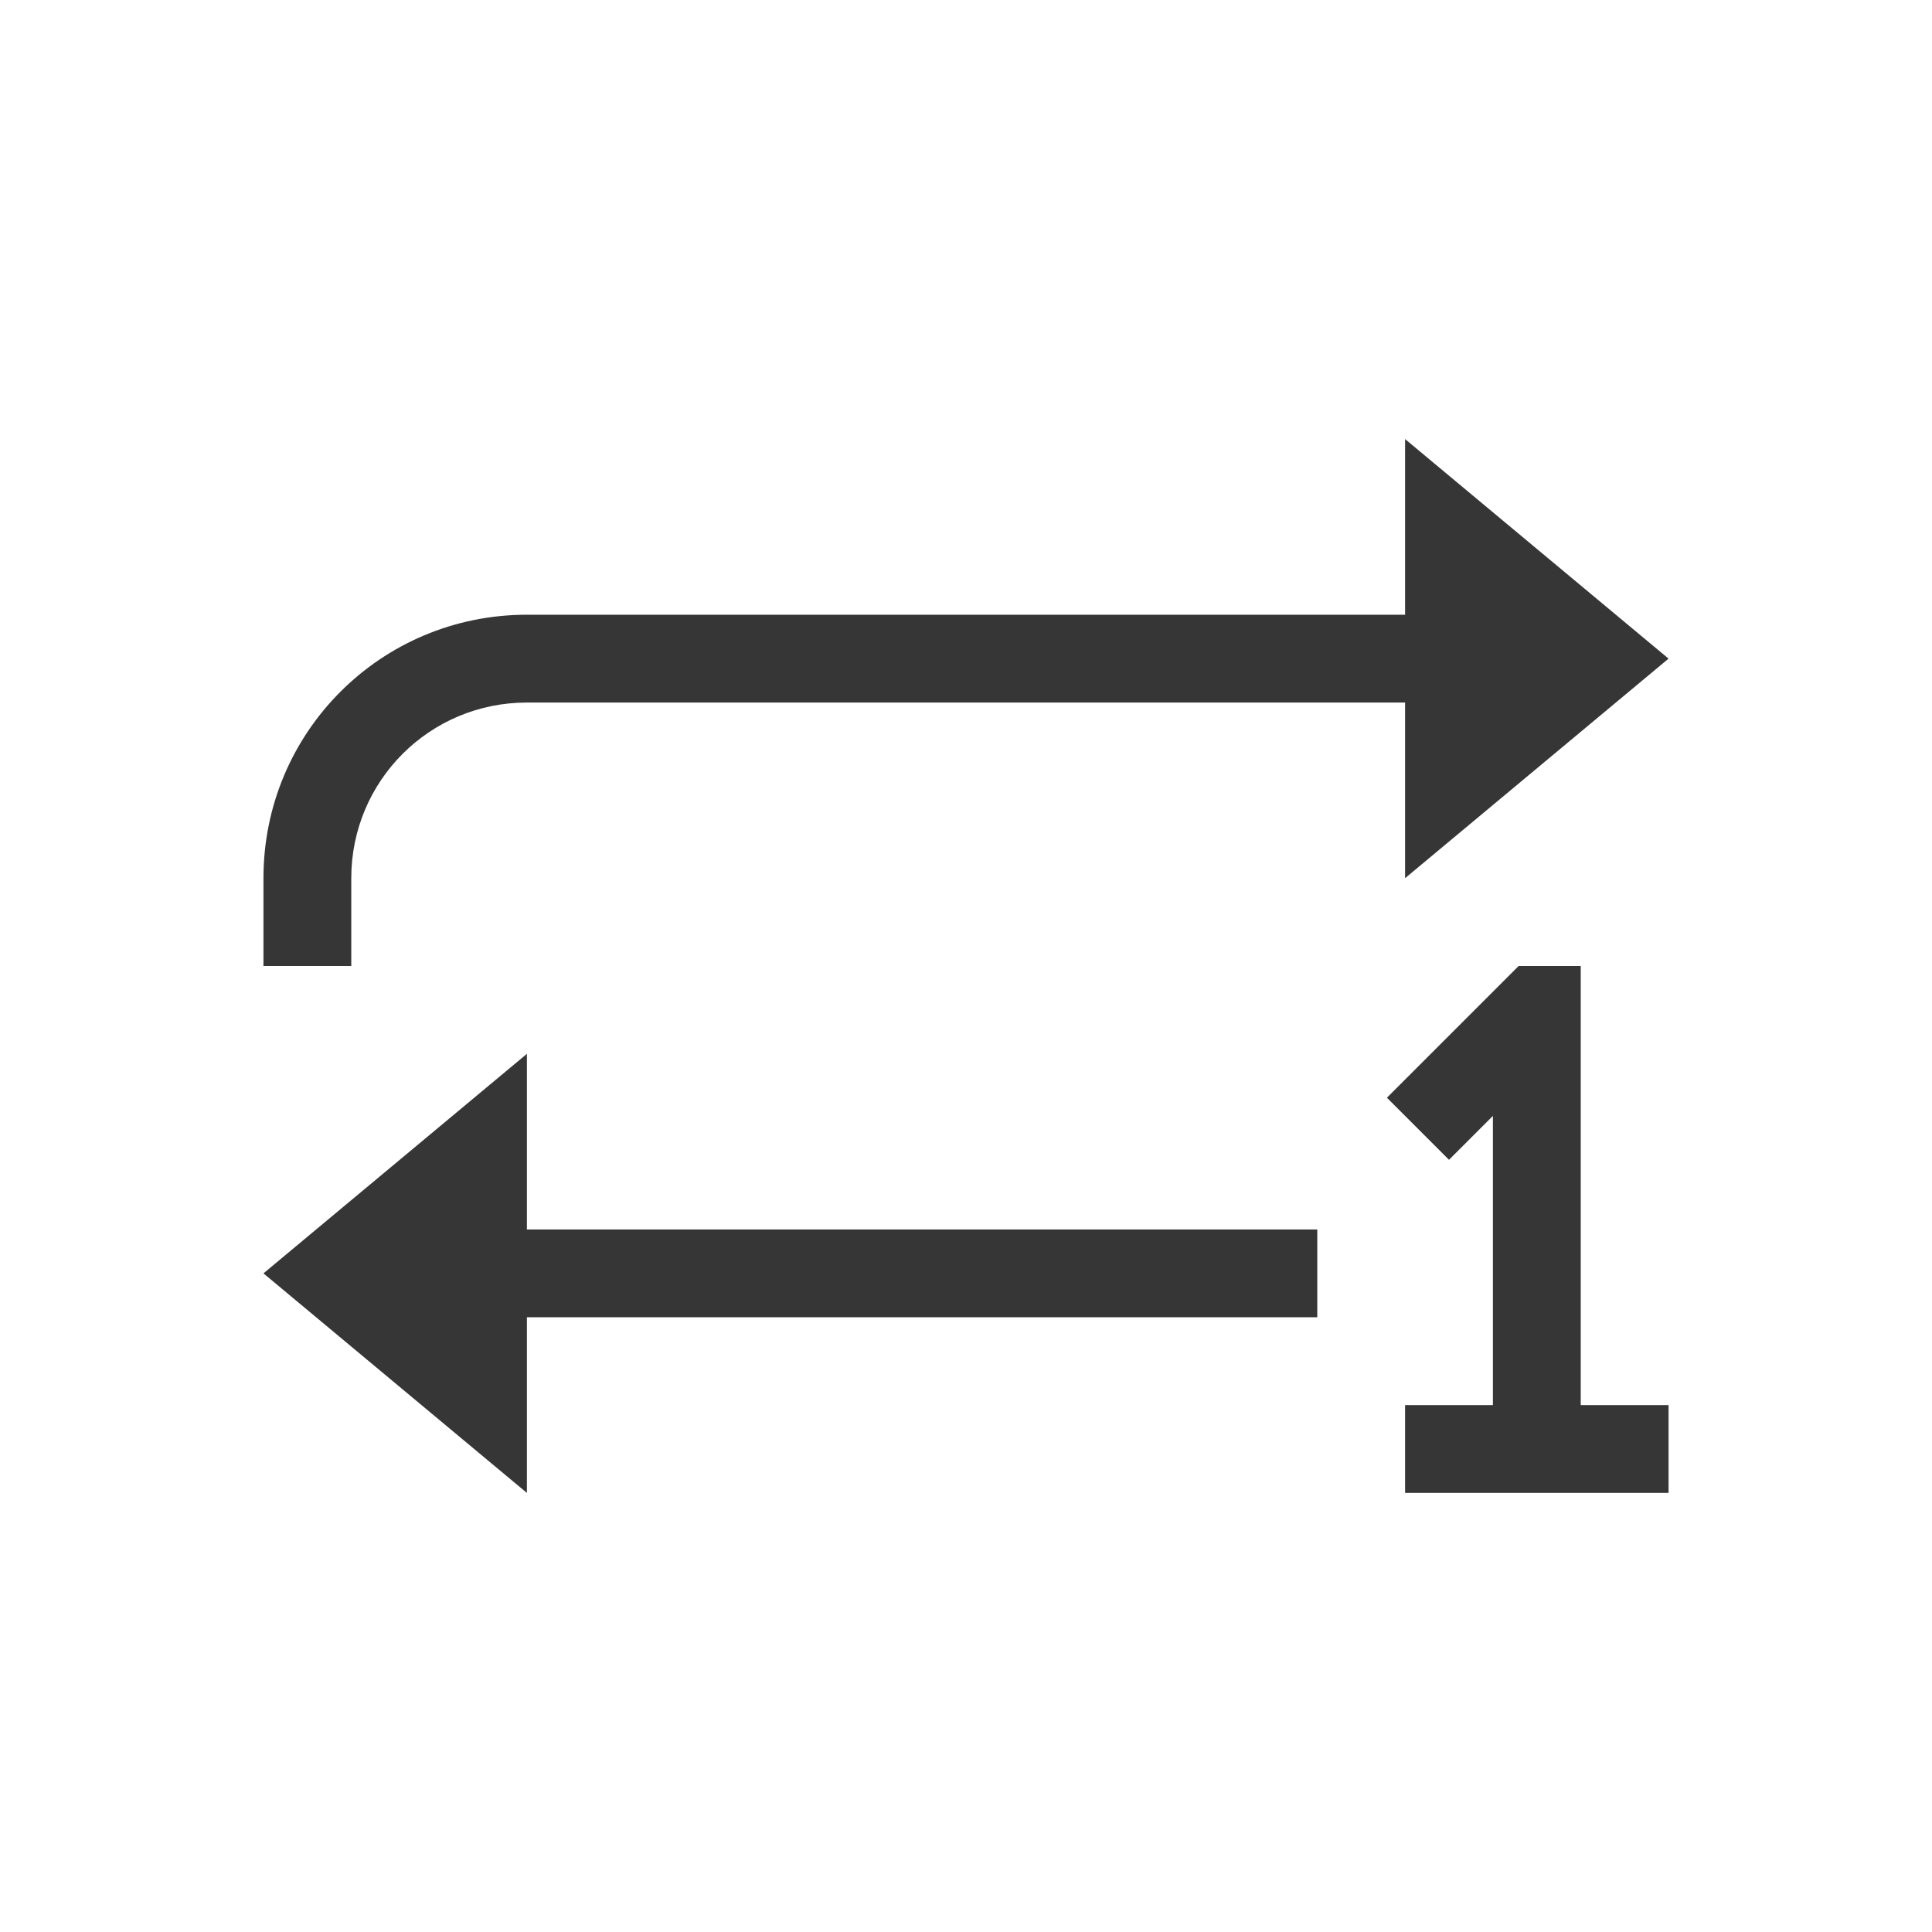
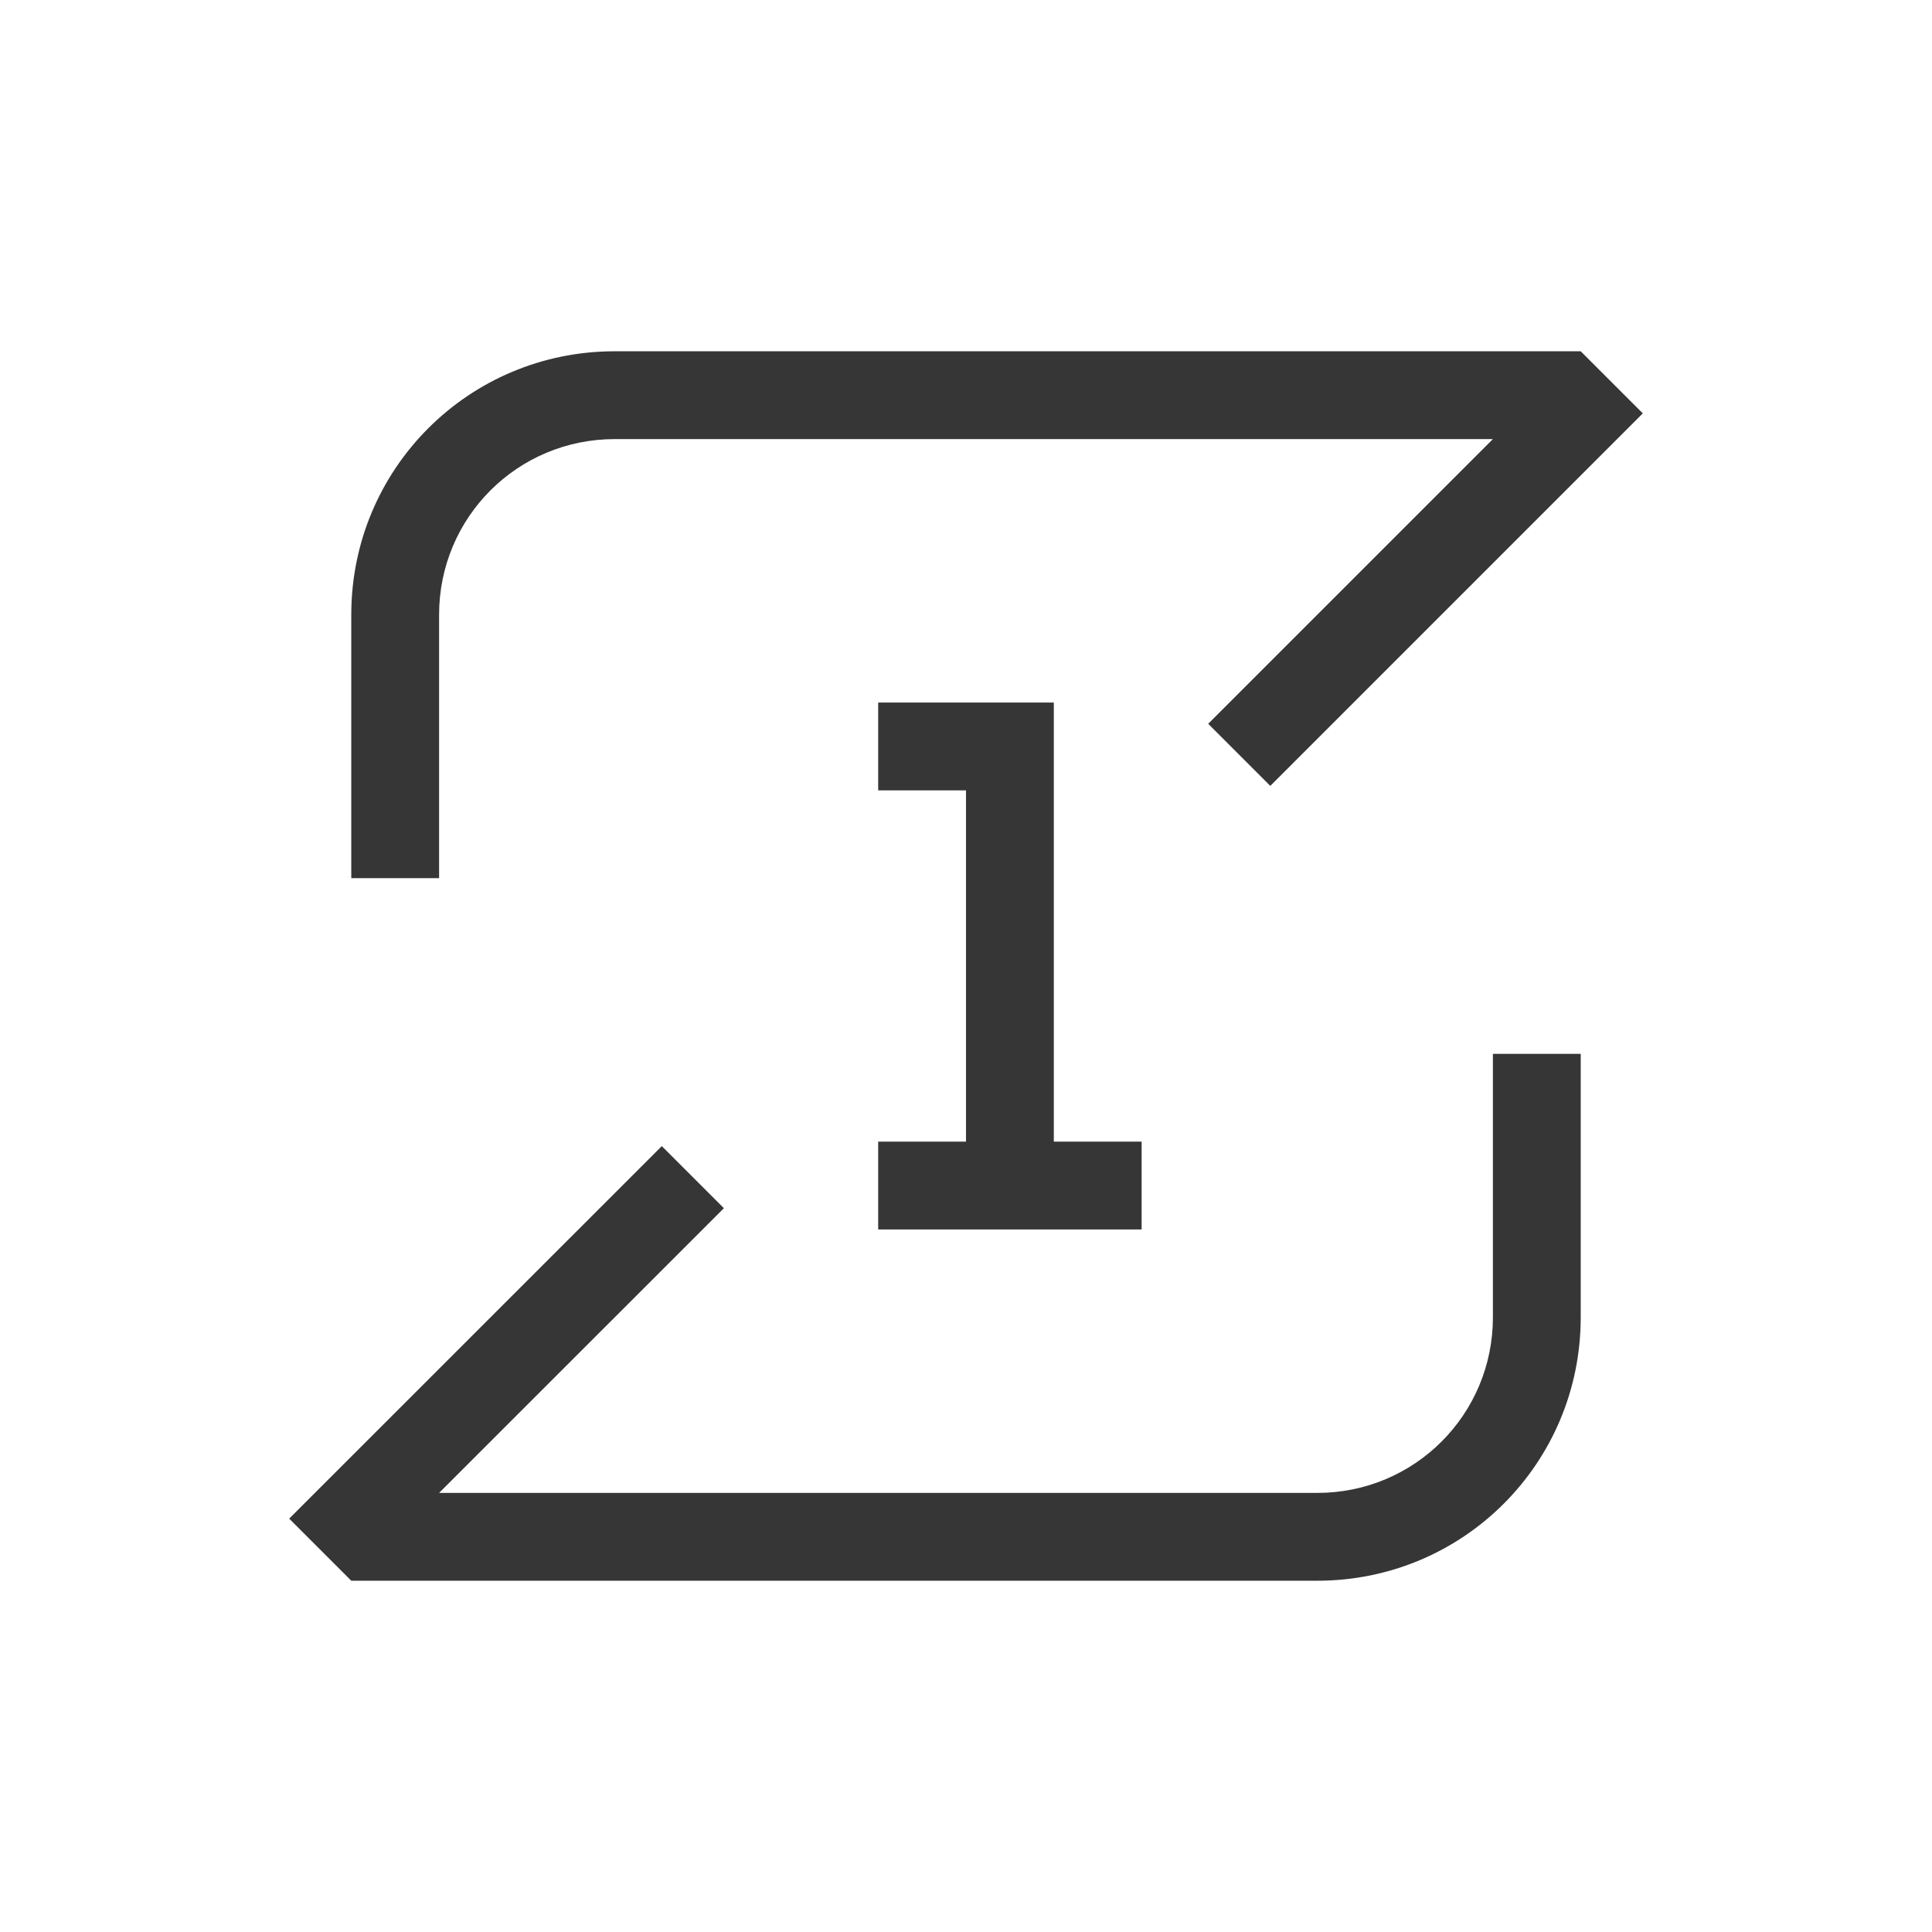
- <svg xmlns="http://www.w3.org/2000/svg" viewBox="0 0 22 22">
-   <style type="text/css" id="current-color-scheme">
-         .ColorScheme-Text {
-             color:#363636;
-         }
+ <svg xmlns="http://www.w3.org/2000/svg" width="22" height="22" viewBox="0 0 22 22" version="1.1" id="svg297">
+   <defs id="defs294">
+     <style type="text/css" id="current-color-scheme">
+       .ColorScheme-Text {
+         color:#363636;
+       }
    </style>
-   <g class="ColorScheme-Text" fill="currentColor">
-     <path d="m6 12-3 2.5 3 2.5v-2h9v-1h-9z" />
-     <path d="m16 5v2h-10c-1.662 0-3 1.338-3 3v1h1v-1c0-1.108.892-2 2-2h10v2l3-2.5z" />
-     <path d="m17.293 11-1.5 1.5.707.707.5-.5v3.293h-1v1h3v-1h-1v-5z" fill-rule="evenodd" />
-   </g>
+   </defs>
+   <path id="rect470" style="fill:currentColor;stroke-linecap:round;stroke-linejoin:round" class="ColorScheme-Text" d="m 7,4 c -1.662,0 -3,1.338 -3,3 v 3 h 1 V 7 c 0,-1.108 0.892,-2 2,-2 H 17 L 13.758,8.242 14.465,8.949 18.707,4.707 18,4 Z M 17,12 v 3 c 0,1.108 -0.892,2 -2,2 H 5 L 8.243,13.758 7.536,13.051 3.293,17.293 4,18 H 15 c 1.662,0 3,-1.338 3,-3 v -3 z" />
+   <path d="m 10,8 v 1 h 1 V 13 h -1 v 1 h 3 V 13 H 12 V 8" style="fill:#363636" id="path398" />
</svg>
